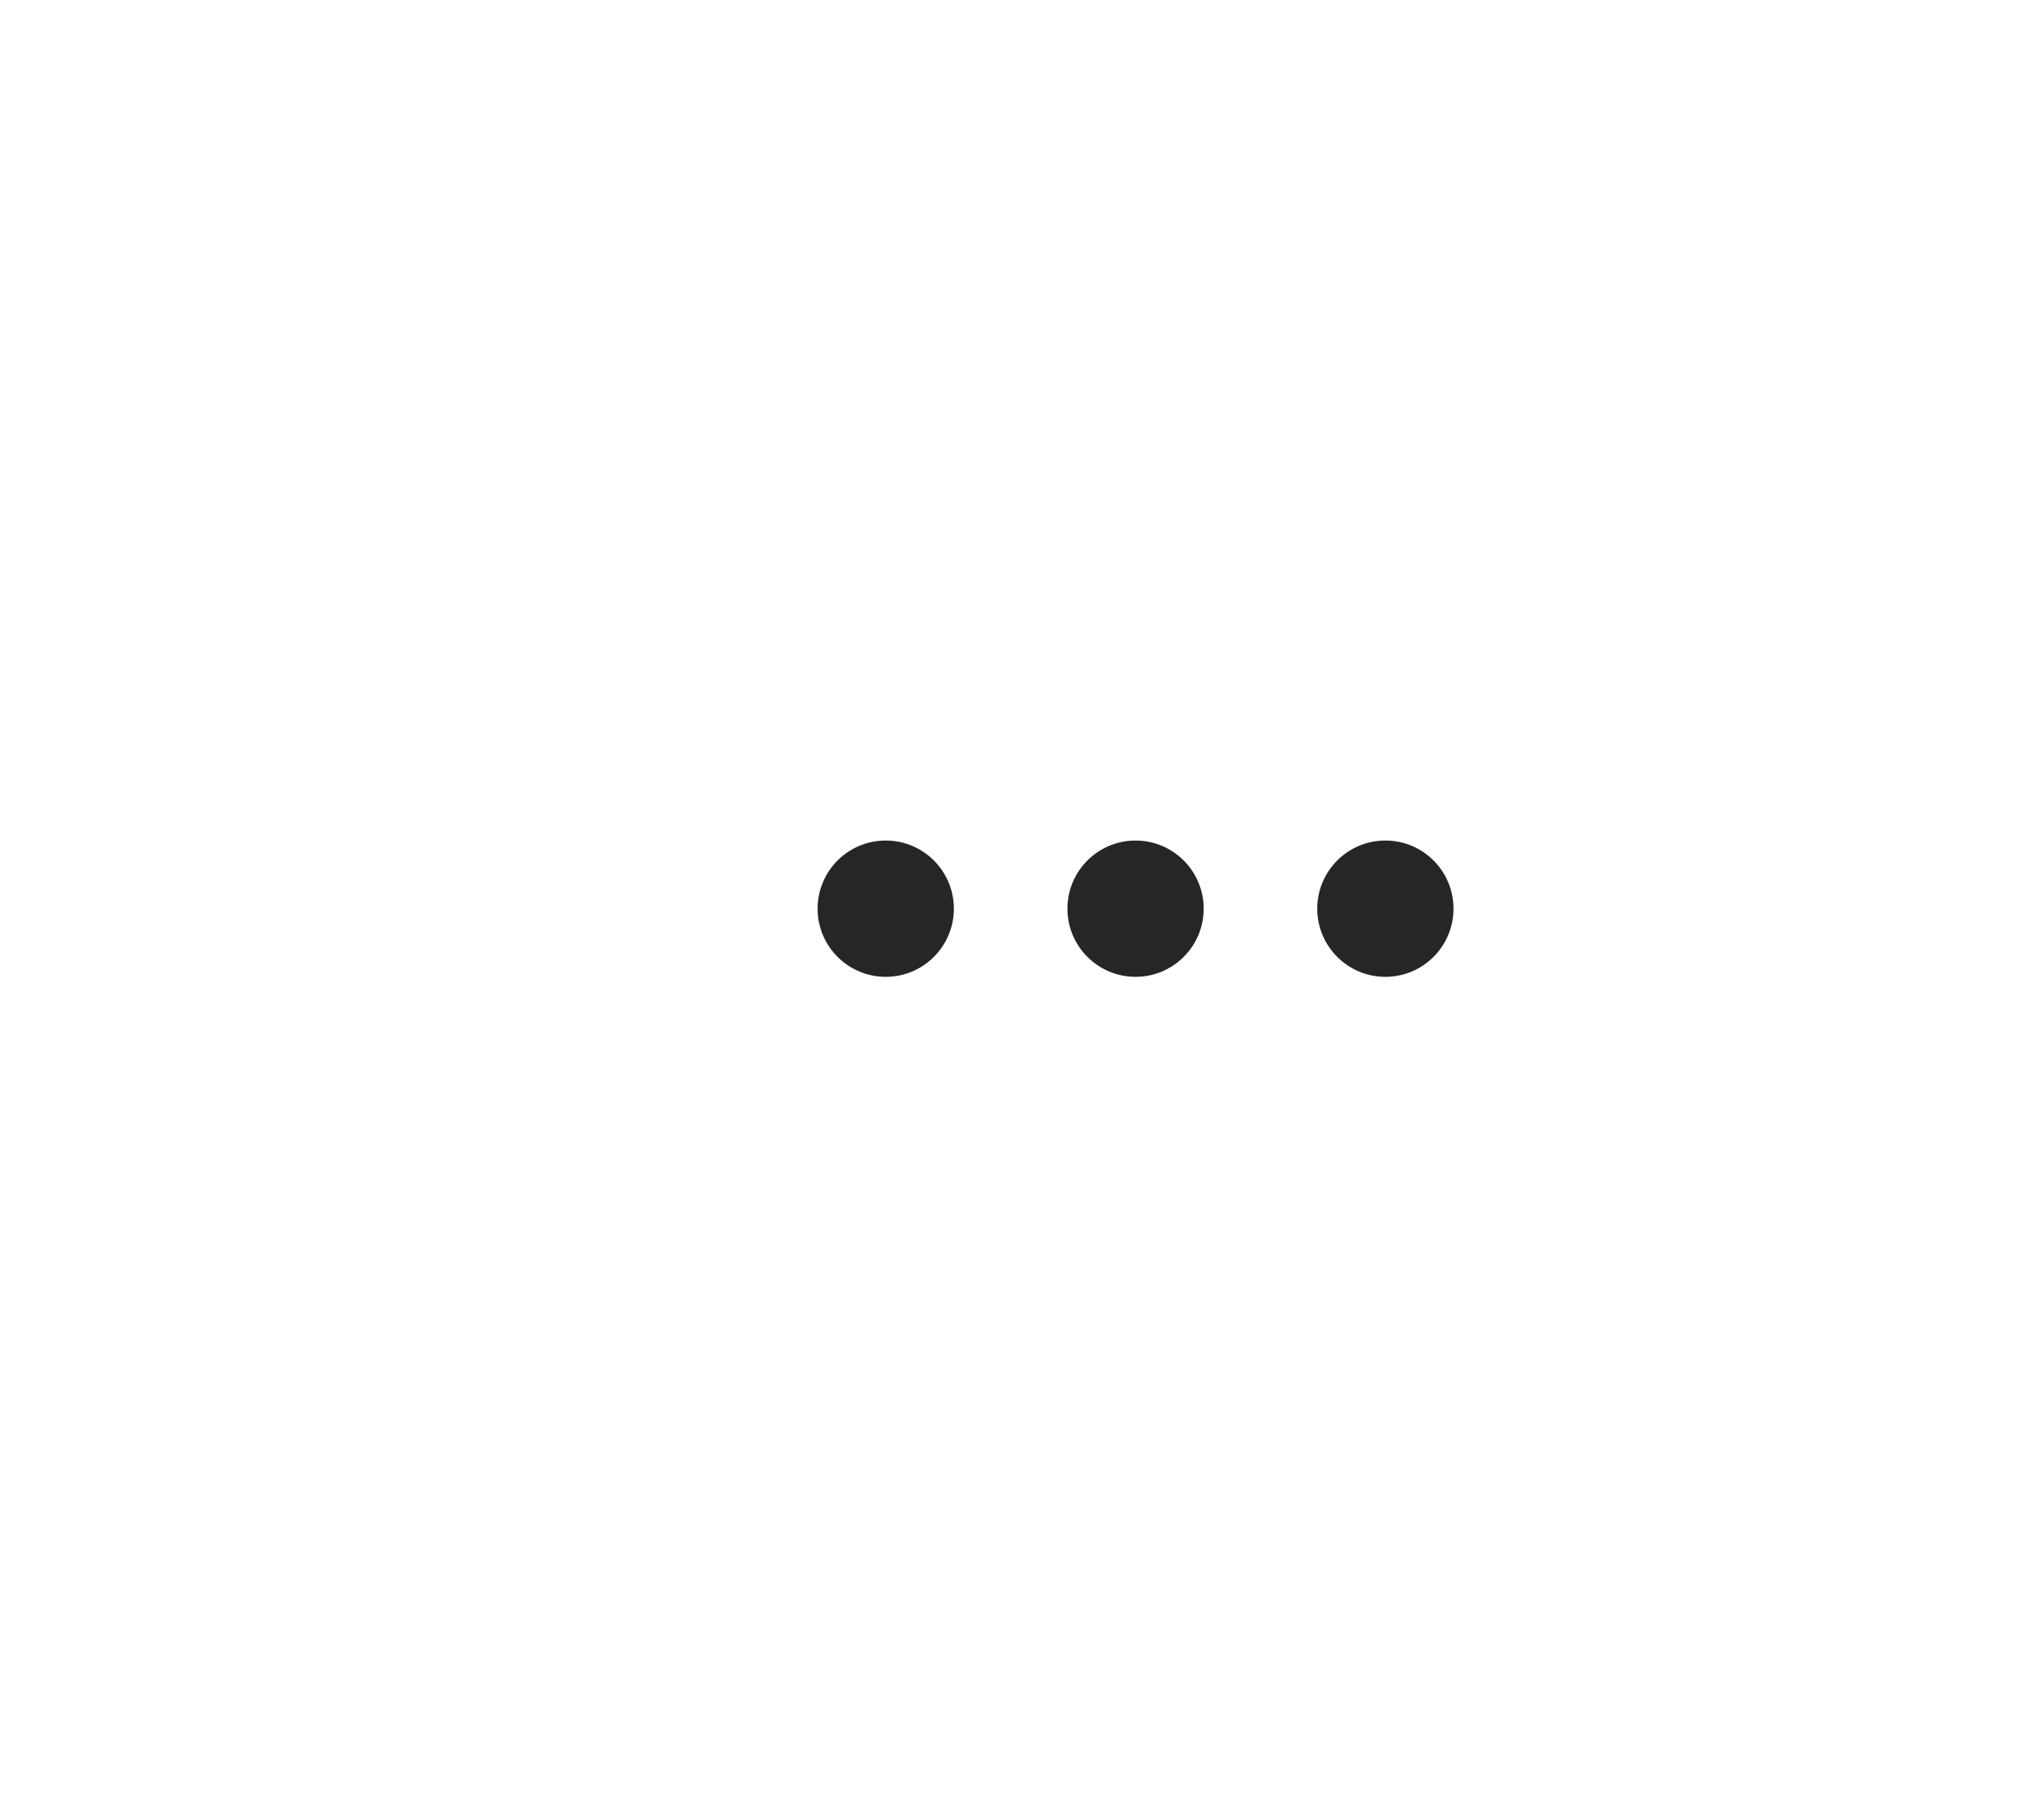
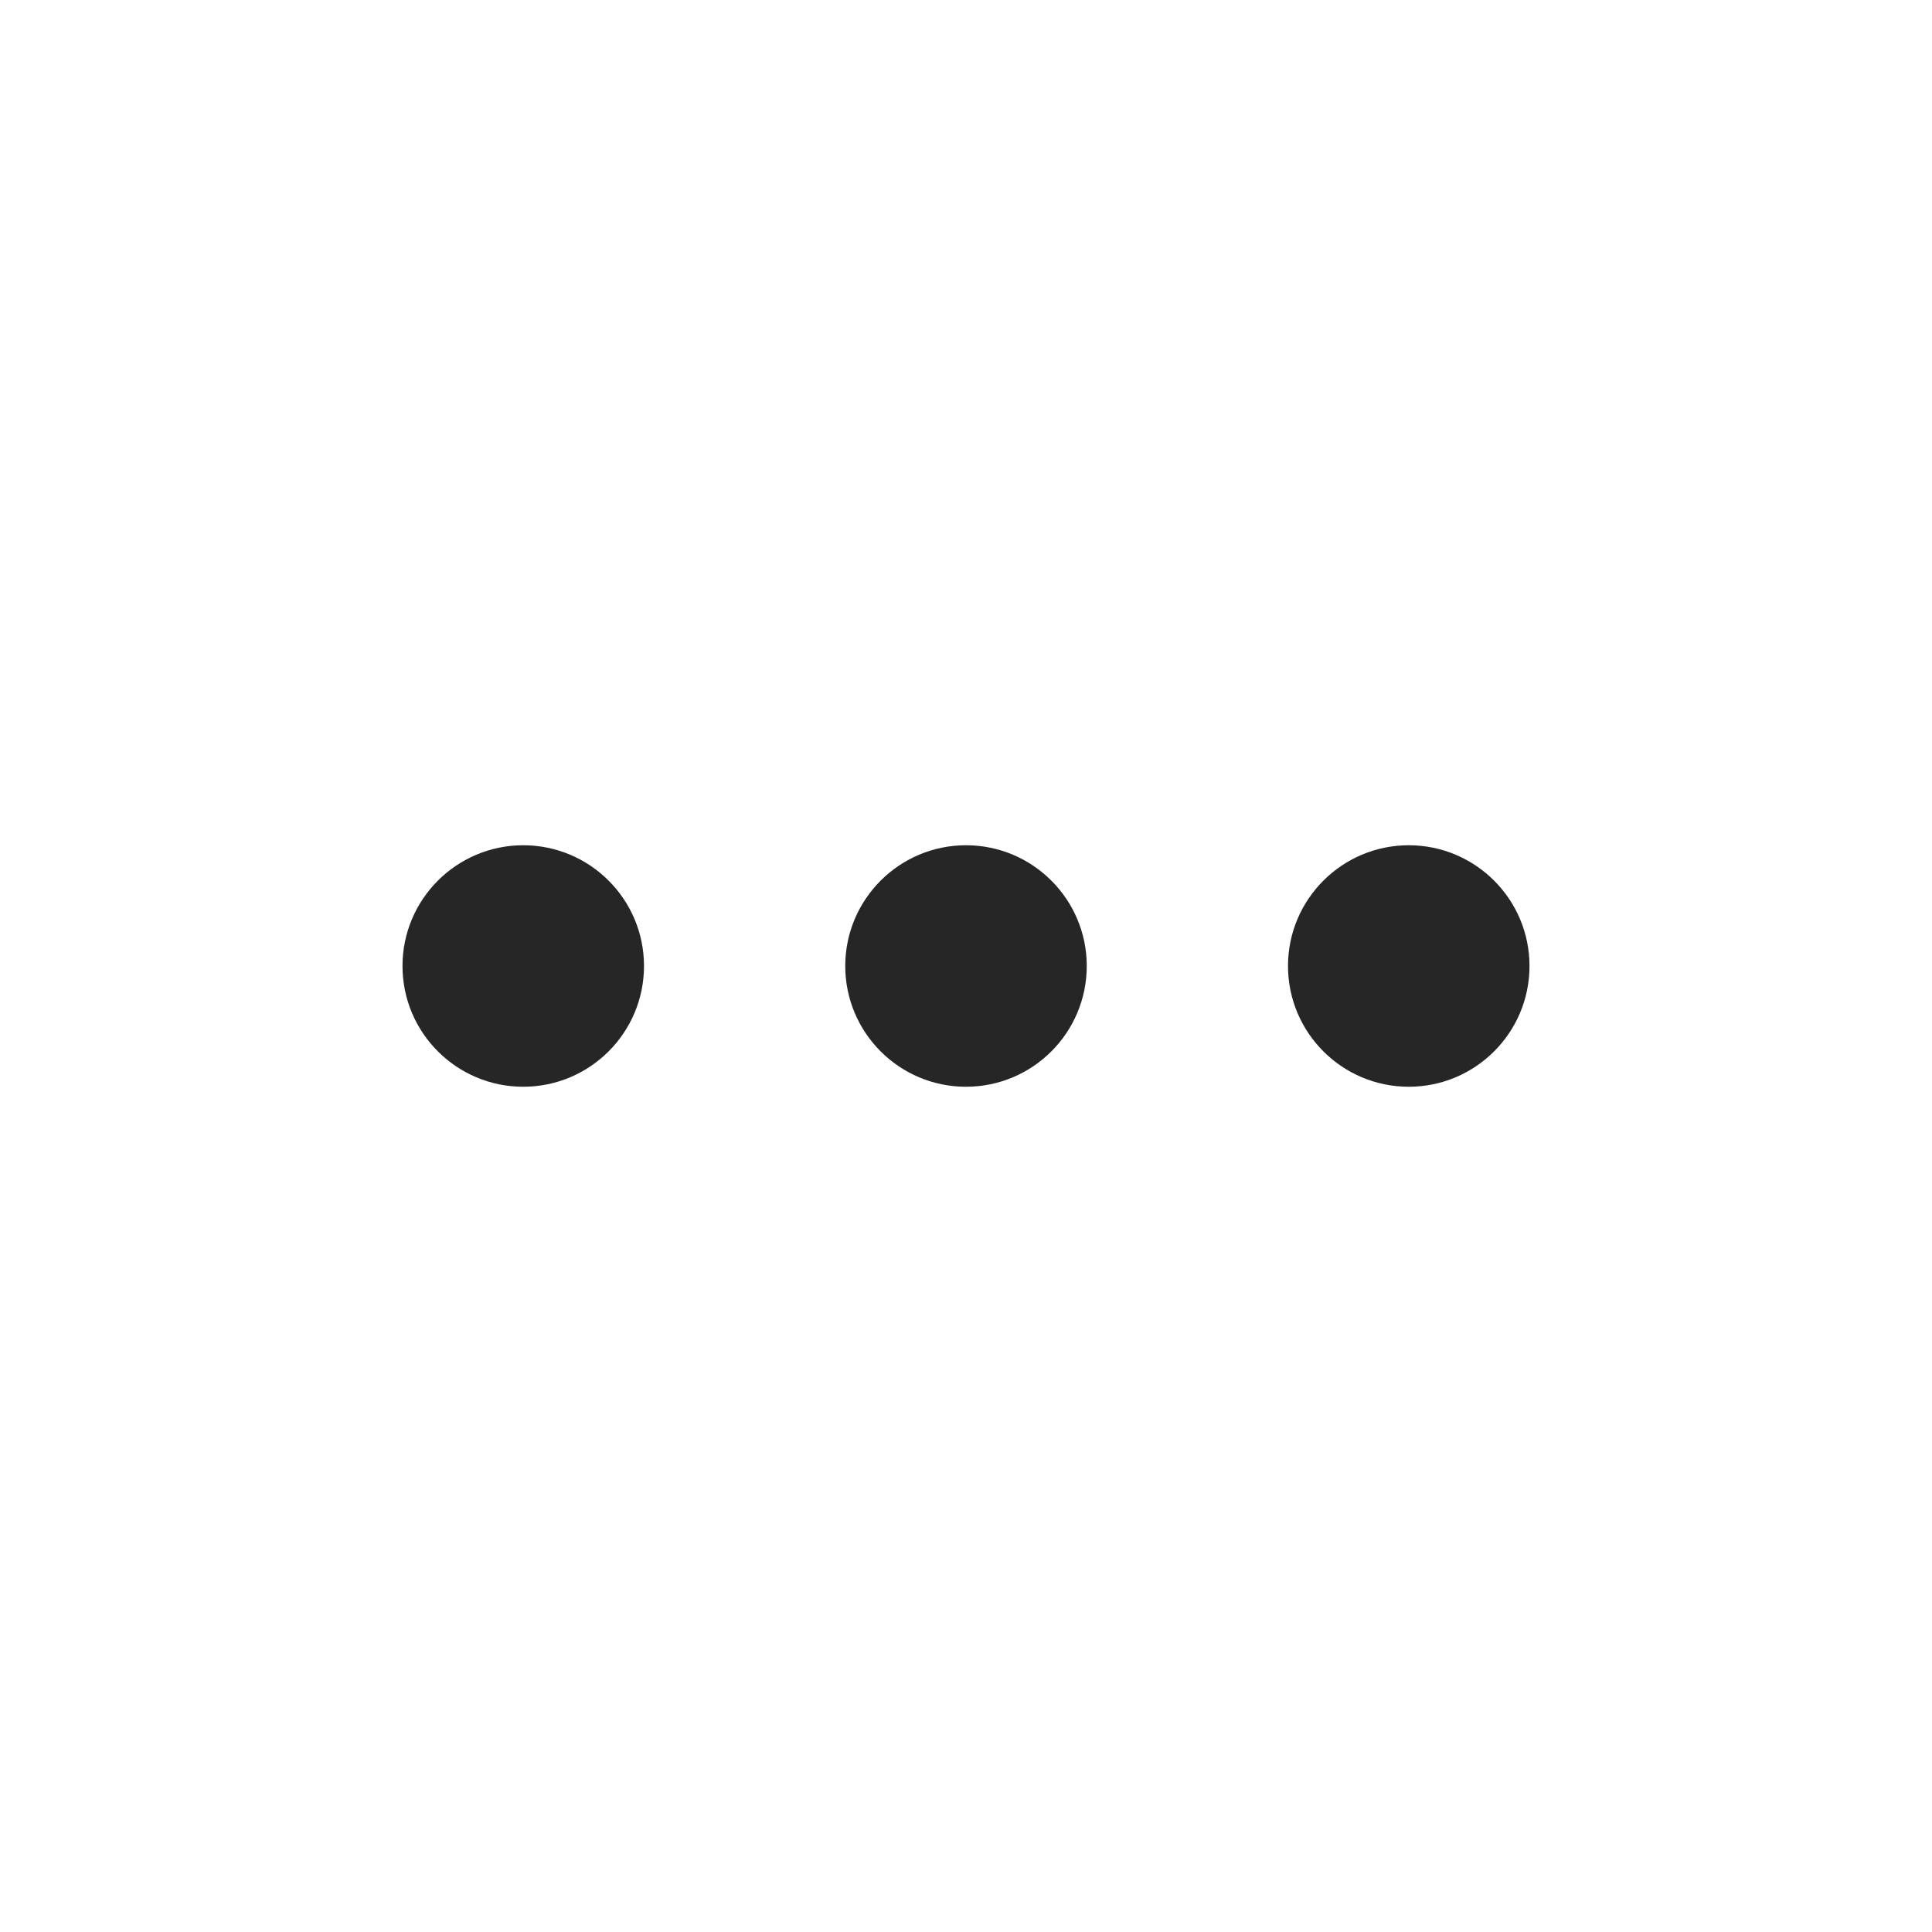
- <svg xmlns="http://www.w3.org/2000/svg" width="45" height="40" viewBox="0 0 45 40" fill="none">
-   <path d="M25 21.5C25.828 21.5 26.5 20.828 26.5 20C26.5 19.172 25.828 18.5 25 18.5C24.172 18.5 23.5 19.172 23.5 20C23.5 20.828 24.172 21.5 25 21.5Z" fill="#262626" />
-   <path d="M19.5 21.5C20.328 21.5 21 20.828 21 20C21 19.172 20.328 18.5 19.5 18.5C18.672 18.5 18 19.172 18 20C18 20.828 18.672 21.5 19.5 21.5Z" fill="#262626" />
-   <path d="M30.5 21.5C31.328 21.5 32 20.828 32 20C32 19.172 31.328 18.5 30.5 18.5C29.672 18.5 29 19.172 29 20C29 20.828 29.672 21.5 30.5 21.5Z" fill="#262626" />
+ <svg xmlns="http://www.w3.org/2000/svg" width="24" height="24" viewBox="0 0 24 24" fill="none">
+   <path d="M12 13.5C12.828 13.5 13.5 12.828 13.5 12C13.5 11.172 12.828 10.5 12 10.5C11.172 10.5 10.5 11.172 10.5 12C10.5 12.828 11.172 13.5 12 13.5Z" fill="#262626" />
+   <path d="M6.5 13.5C7.328 13.5 8 12.828 8 12C8 11.172 7.328 10.5 6.5 10.5C5.672 10.5 5 11.172 5 12C5 12.828 5.672 13.5 6.5 13.5Z" fill="#262626" />
+   <path d="M17.5 13.5C18.328 13.5 19 12.828 19 12C19 11.172 18.328 10.5 17.5 10.5C16.672 10.5 16 11.172 16 12C16 12.828 16.672 13.5 17.5 13.5Z" fill="#262626" />
</svg>
